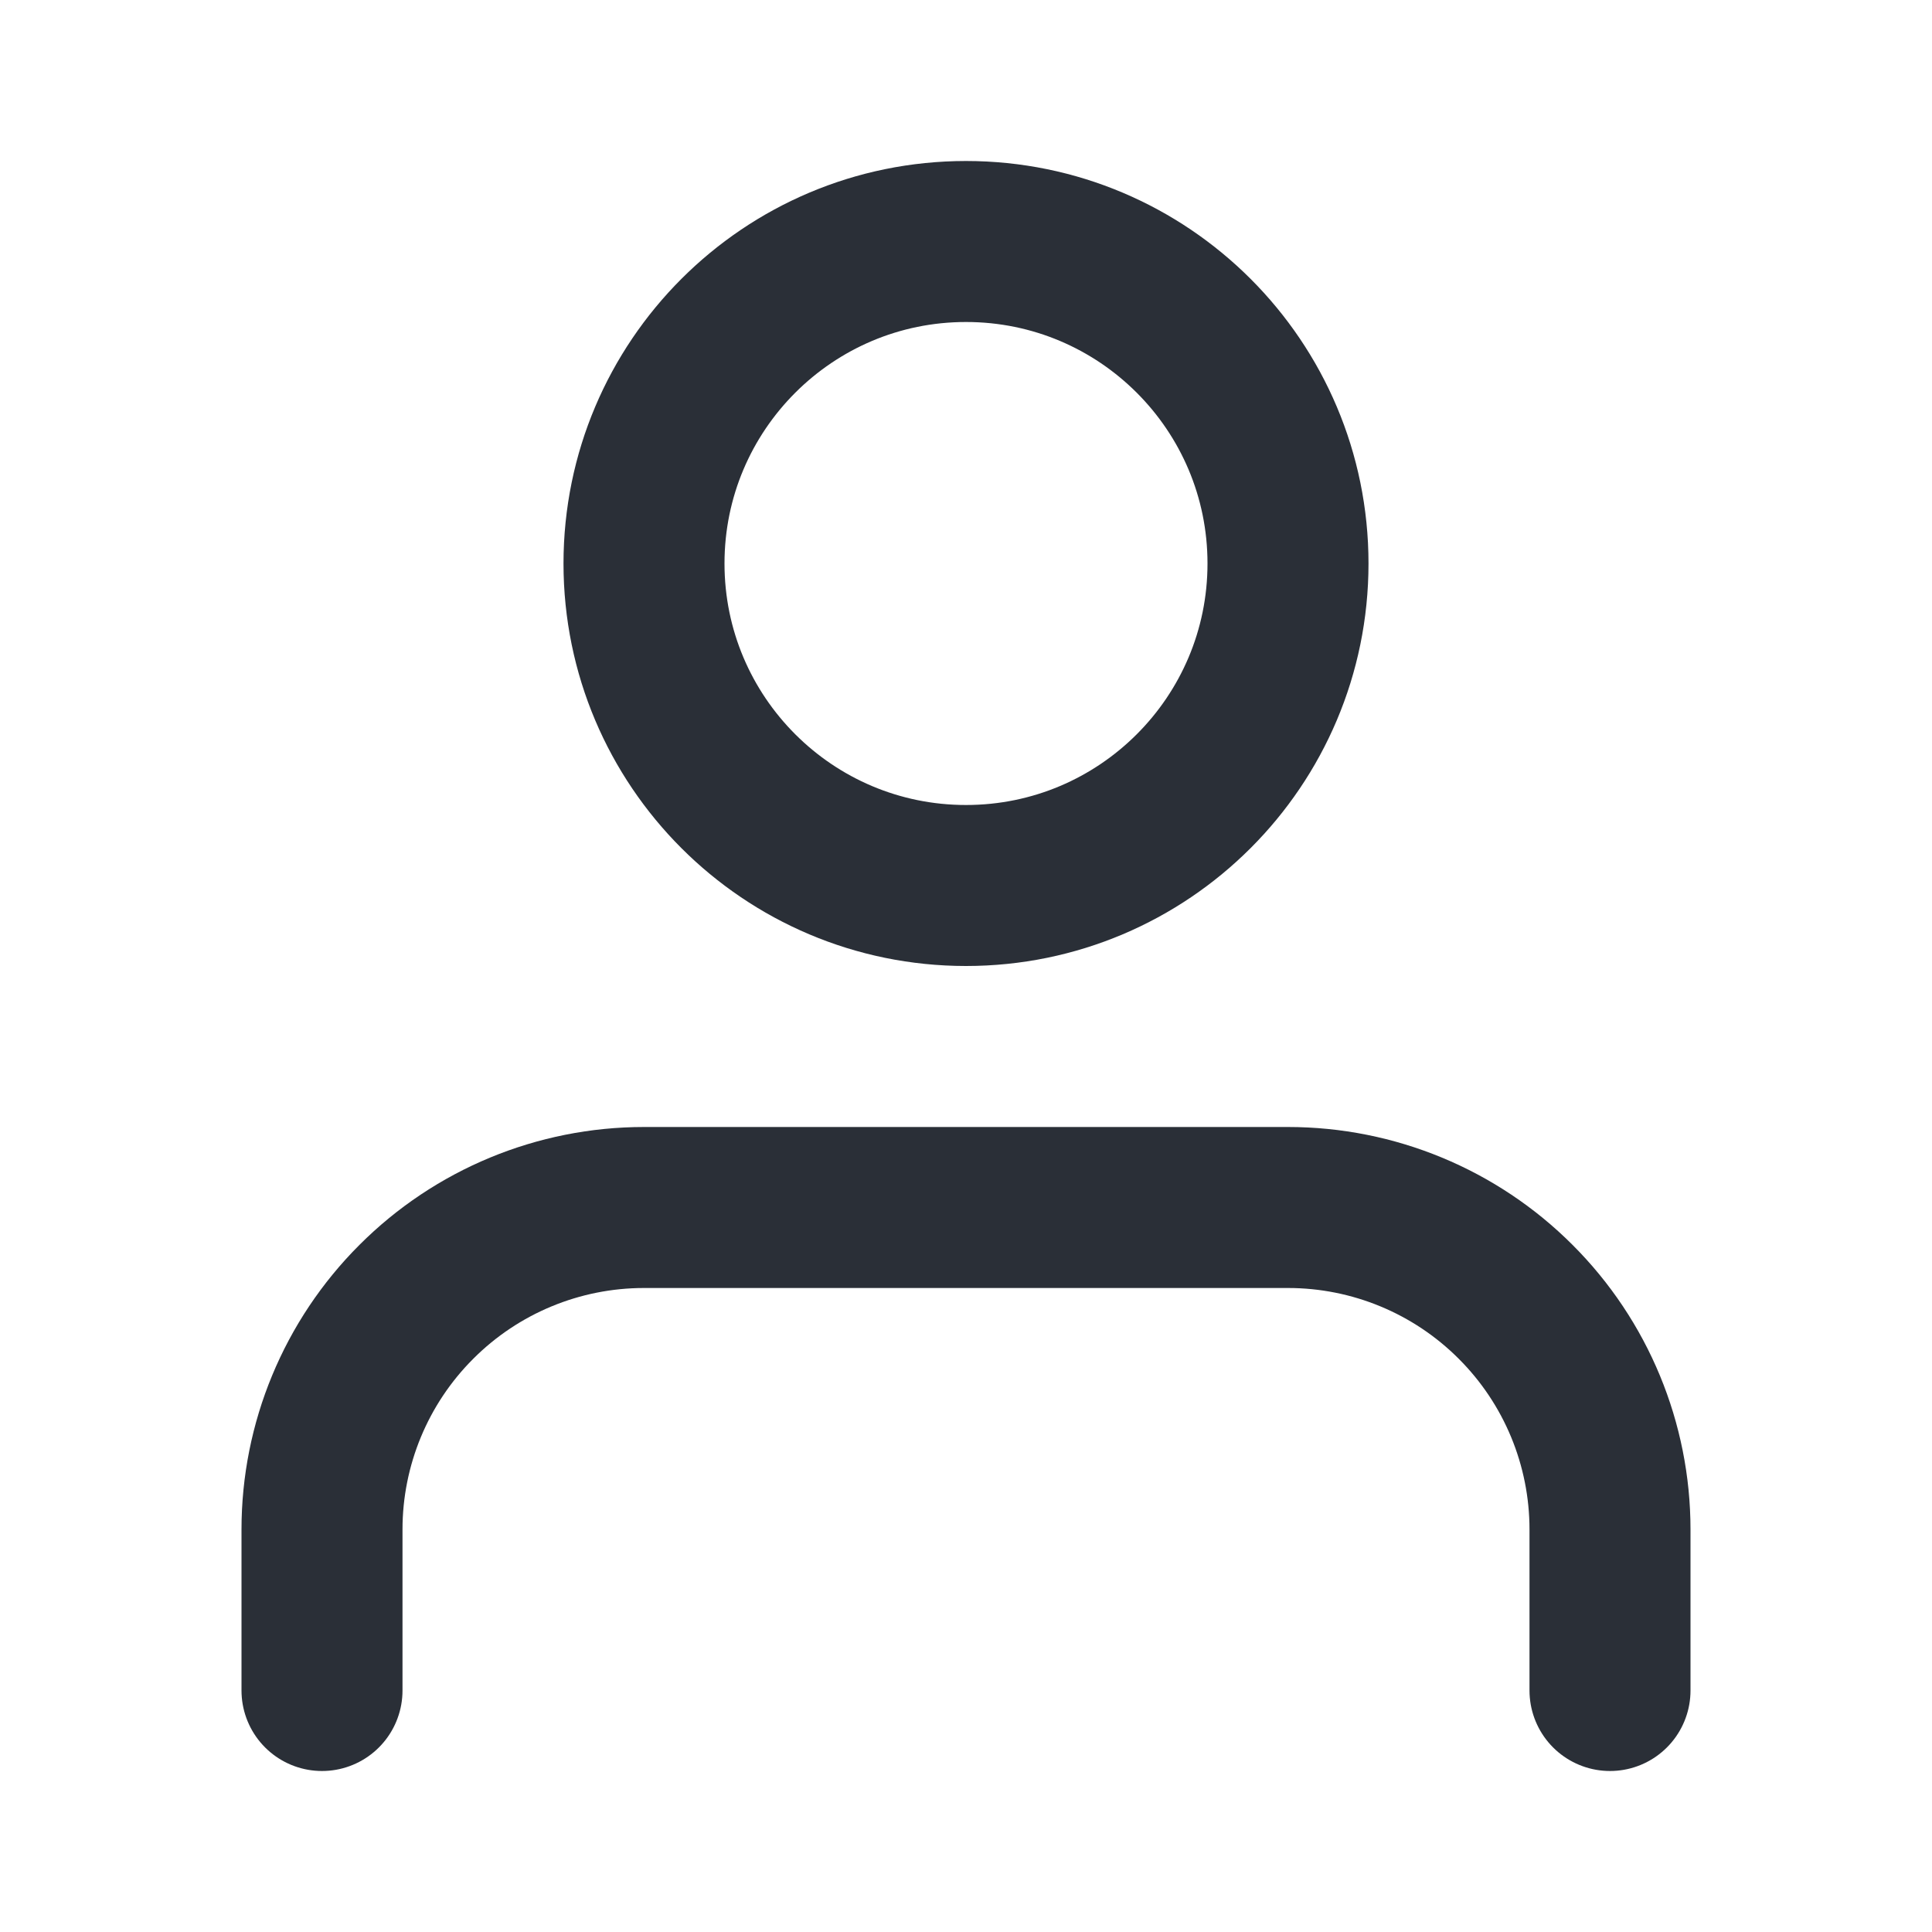
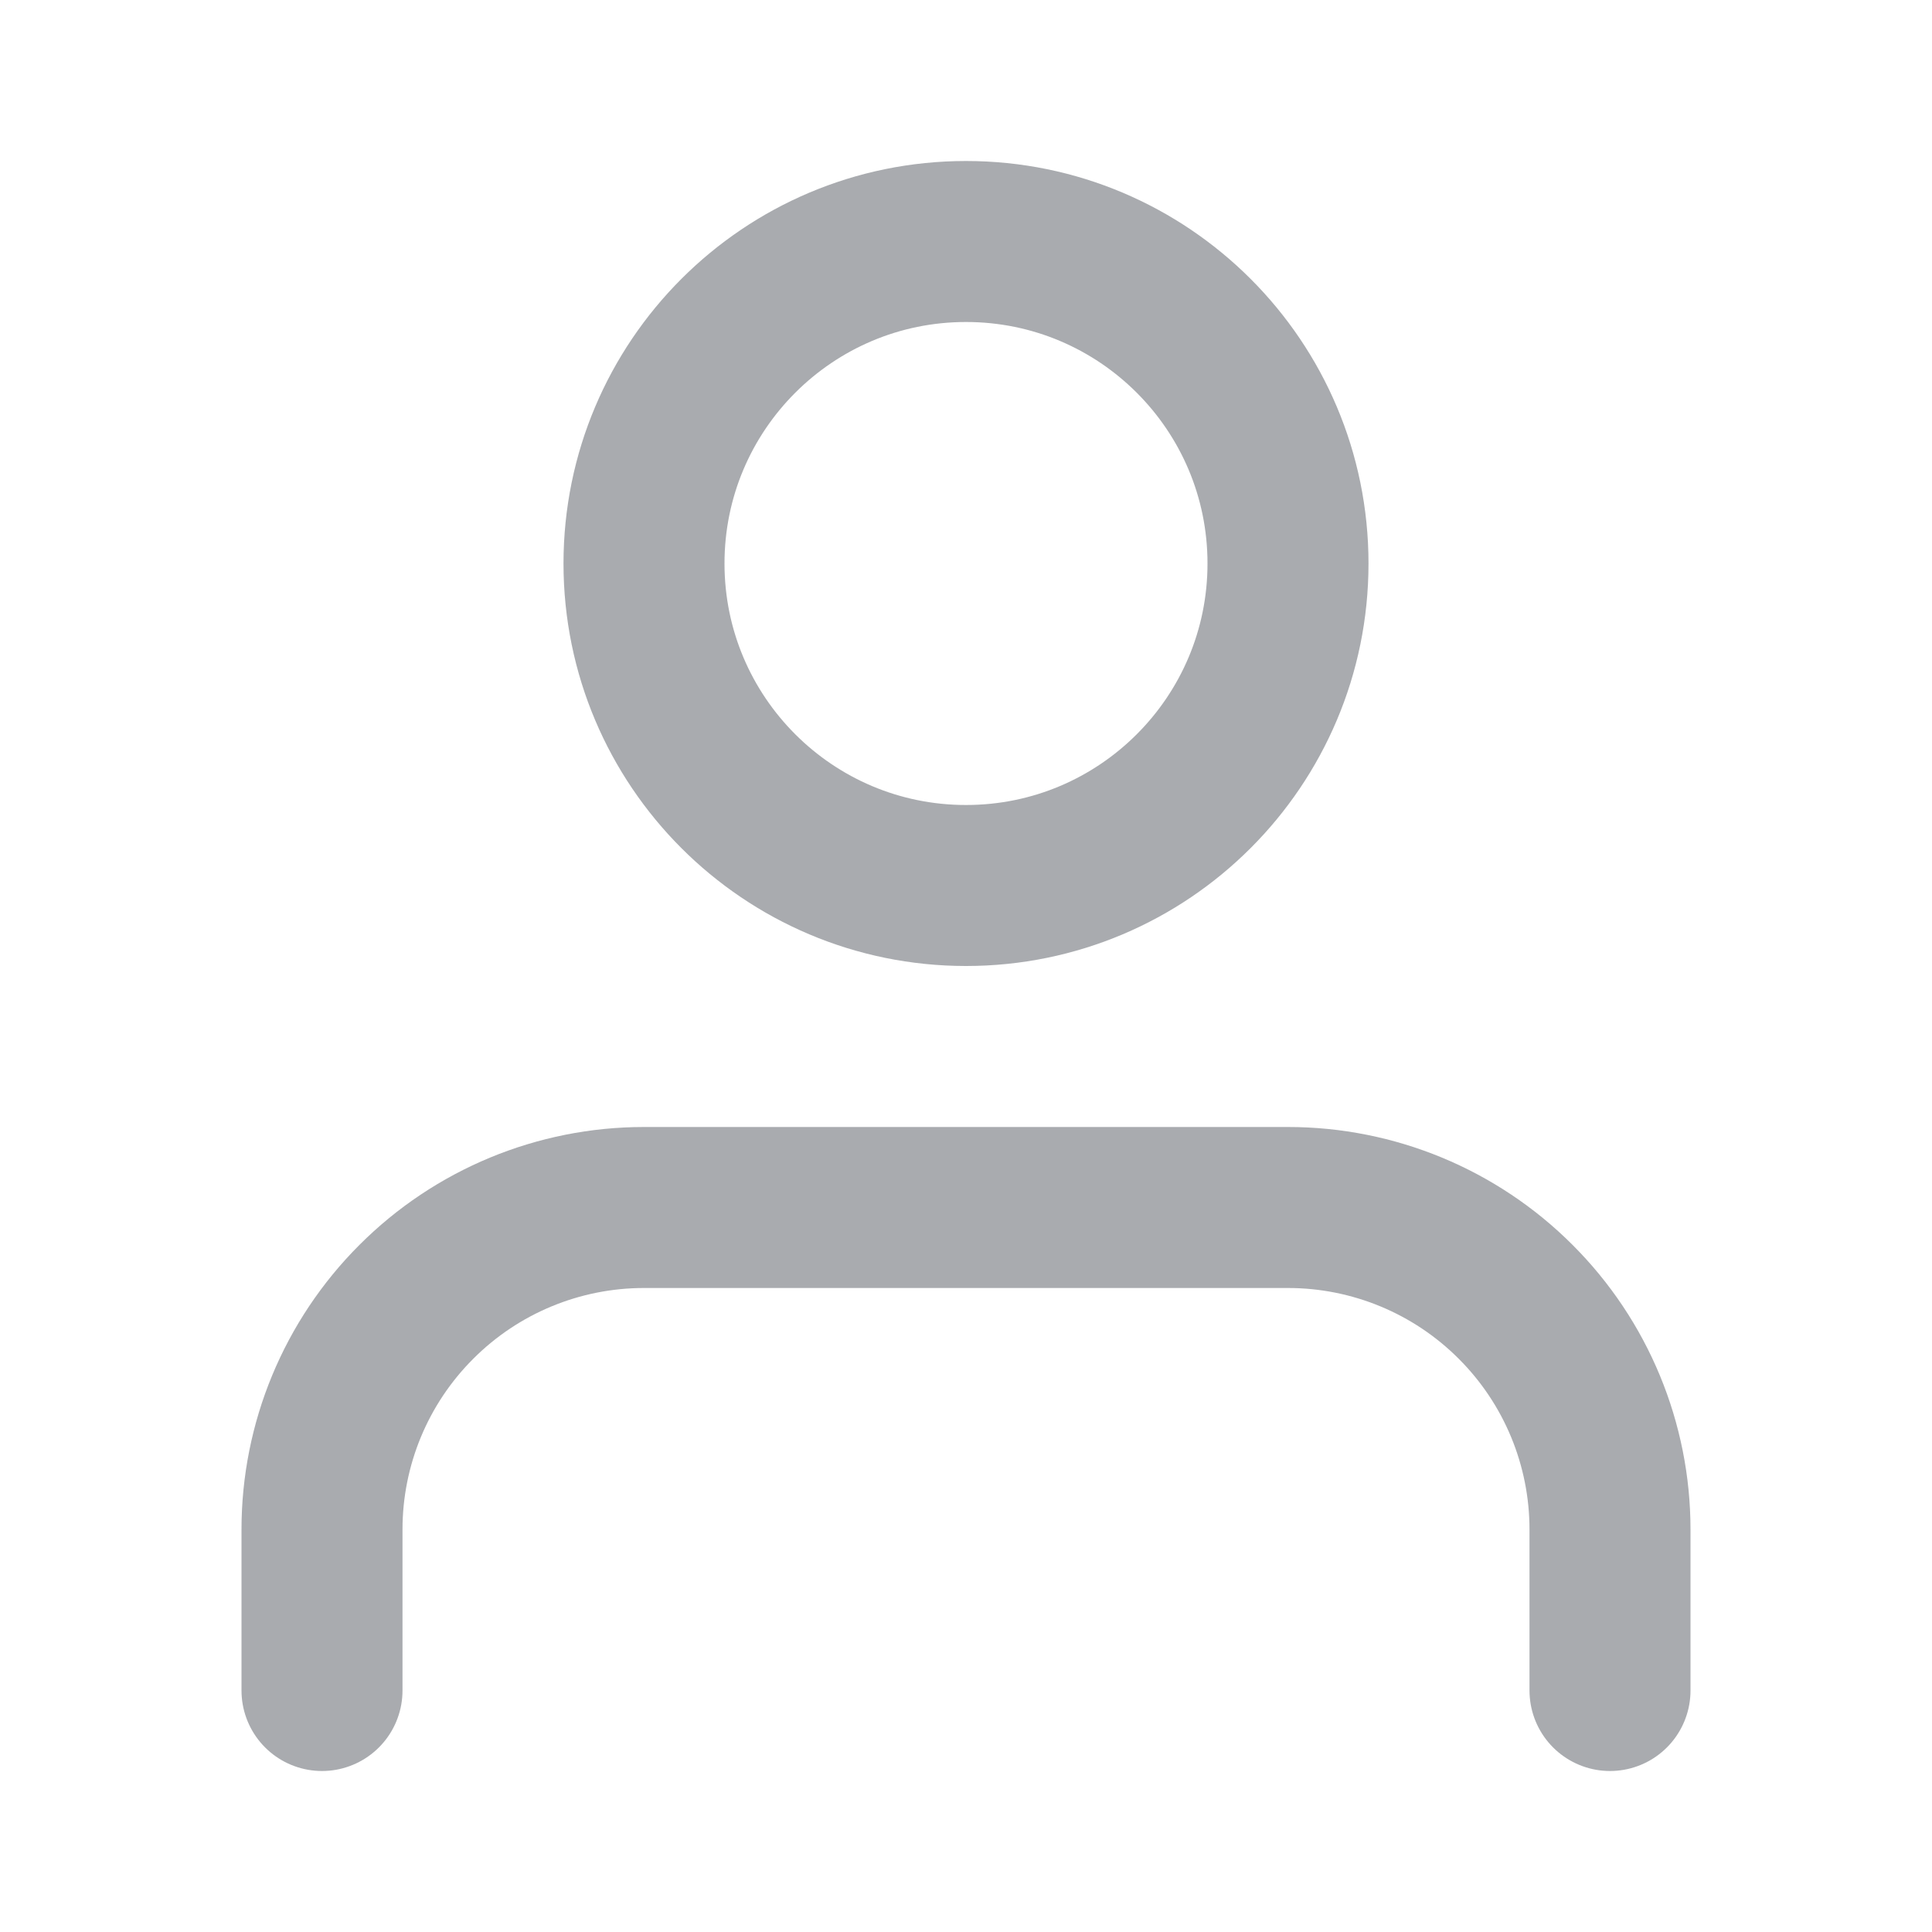
<svg xmlns="http://www.w3.org/2000/svg" width="24" height="24" viewBox="0 0 24 24" fill="none">
-   <path d="M20 21V19C20 17.939 19.579 16.922 18.828 16.172C18.078 15.421 17.061 15 16 15H8C6.939 15 5.922 15.421 5.172 16.172C4.421 16.922 4 17.939 4 19V21" stroke="#2A2F37" stroke-width="2" stroke-linecap="round" stroke-linejoin="round" />
-   <path d="M12 11C14.209 11 16 9.209 16 7C16 4.791 14.209 3 12 3C9.791 3 8 4.791 8 7C8 9.209 9.791 11 12 11Z" stroke="#2A2F37" stroke-width="2" stroke-linecap="round" stroke-linejoin="round" />
+   <path d="M20 21V19C20 17.939 19.579 16.922 18.828 16.172C18.078 15.421 17.061 15 16 15H8C6.939 15 5.922 15.421 5.172 16.172C4.421 16.922 4 17.939 4 19V21" stroke-opacity="0.4" stroke="#2A2F37" stroke-width="2" stroke-linecap="round" stroke-linejoin="round" />
+   <path d="M12 11C14.209 11 16 9.209 16 7C16 4.791 14.209 3 12 3C9.791 3 8 4.791 8 7C8 9.209 9.791 11 12 11Z" stroke-opacity="0.4" stroke="#2A2F37" stroke-width="2" stroke-linecap="round" stroke-linejoin="round" />
</svg>
